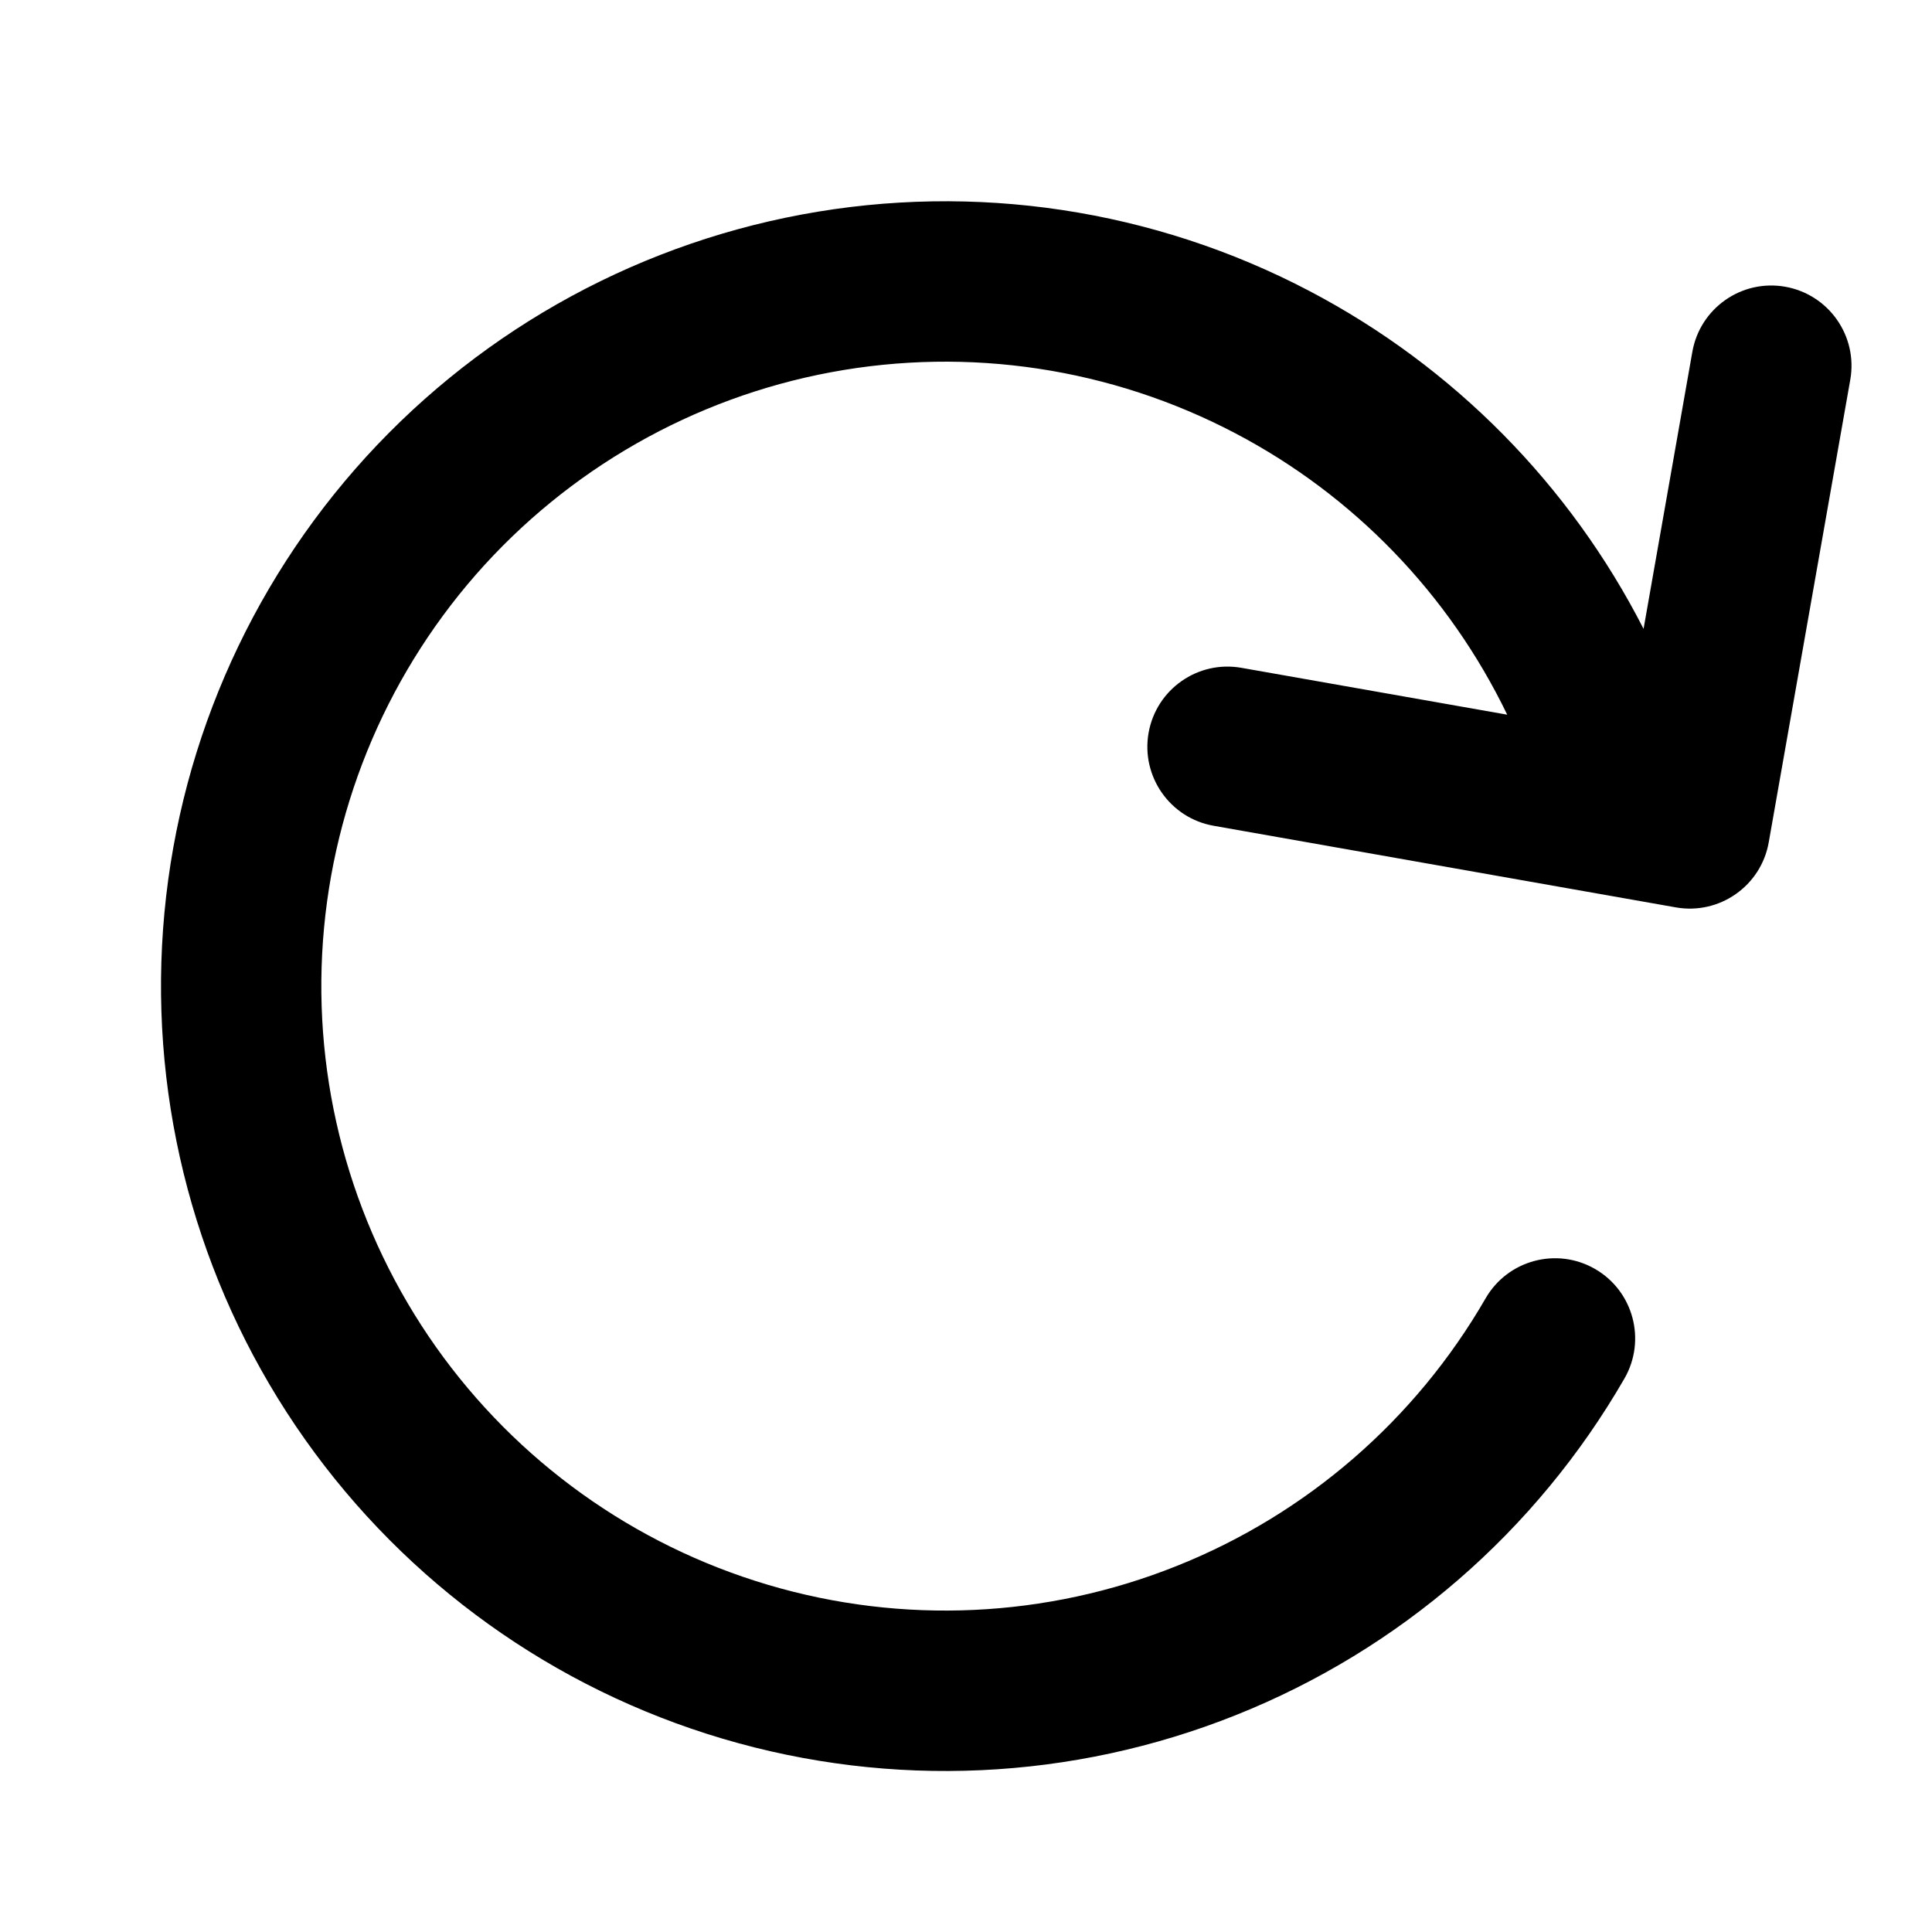
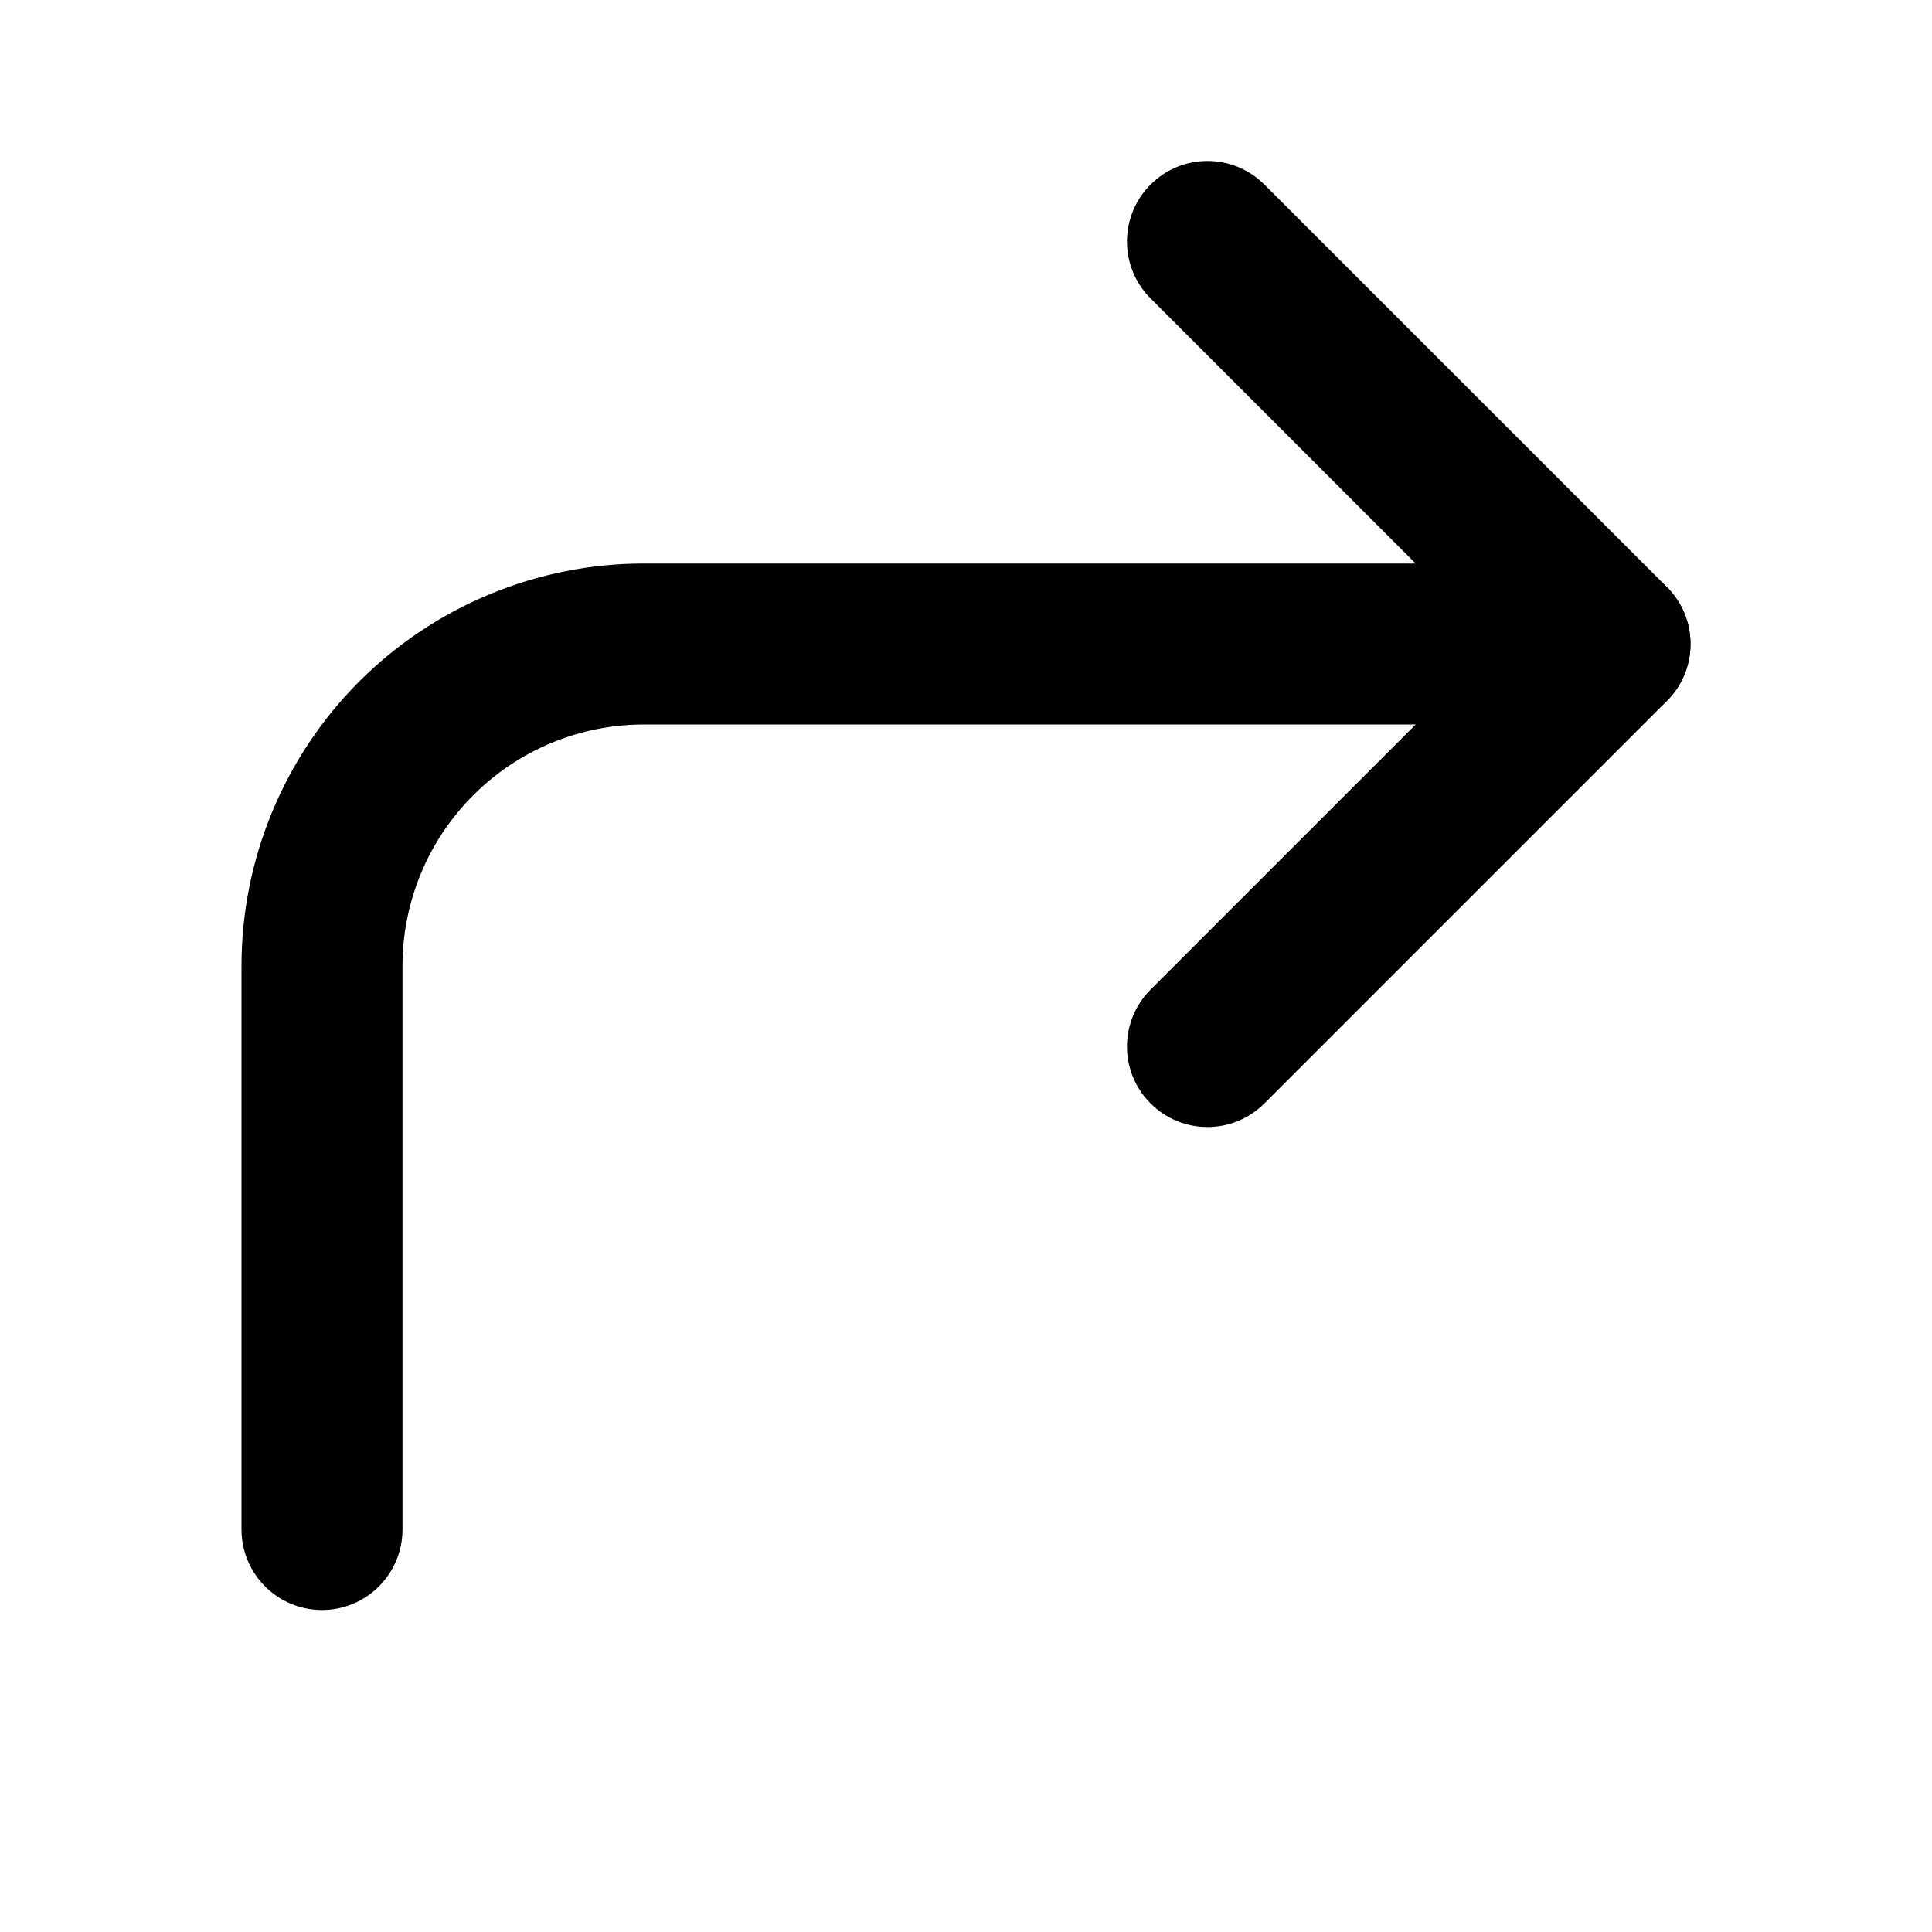
<svg xmlns="http://www.w3.org/2000/svg" width="24" height="24" viewBox="0 0 24 24" fill="none">
-   <path fill-rule="evenodd" clip-rule="evenodd" d="M20.417 7.812L21.023 4.37C21.119 3.828 21.635 3.466 22.177 3.562C22.718 3.658 23.08 4.174 22.985 4.716L21.972 10.463C21.877 11.005 21.36 11.367 20.819 11.272L15.076 10.258C14.535 10.163 14.173 9.646 14.268 9.104C14.364 8.562 14.88 8.2 15.422 8.296L18.723 8.878C18.001 7.382 16.818 6.155 15.345 5.382C13.803 4.572 12.035 4.305 10.323 4.624C8.612 4.943 7.058 5.829 5.911 7.139C4.765 8.45 4.092 10.109 4.002 11.848C3.912 13.588 4.409 15.307 5.414 16.73C6.42 18.152 7.874 19.194 9.543 19.688C11.212 20.183 12.999 20.1 14.615 19.454C16.232 18.809 17.584 17.637 18.455 16.128C18.73 15.652 19.339 15.489 19.815 15.764C20.291 16.039 20.454 16.648 20.179 17.125C19.085 19.021 17.386 20.494 15.354 21.305C13.322 22.117 11.076 22.221 8.978 21.599C6.88 20.978 5.052 19.668 3.789 17.881C2.525 16.093 1.9 13.932 2.013 11.745C2.126 9.558 2.972 7.474 4.413 5.826C5.855 4.179 7.808 3.066 9.959 2.665C12.11 2.264 14.333 2.599 16.27 3.617C18.056 4.555 19.503 6.023 20.417 7.812Z" fill="#000" />
+   <path fill-rule="evenodd" clip-rule="evenodd" d="M14.293 13.707C13.902 13.317 13.902 12.683 14.293 12.293L18.586 8L14.293 3.707C13.902 3.317 13.902 2.683 14.293 2.293C14.683 1.902 15.317 1.902 15.707 2.293L20.707 7.293C21.098 7.683 21.098 8.317 20.707 8.707L15.707 13.707C15.317 14.098 14.683 14.098 14.293 13.707Z" fill="#000" />
+   <path fill-rule="evenodd" clip-rule="evenodd" d="M4 20C3.448 20 3 19.552 3 19V12C3 10.674 3.527 9.402 4.464 8.464C5.402 7.527 6.674 7 8 7L20 7C20.552 7 21 7.448 21 8C21 8.552 20.552 9 20 9L8 9C7.204 9 6.441 9.316 5.879 9.879C5.316 10.441 5 11.204 5 12V19C5 19.552 4.552 20 4 20Z" fill="#000" />
</svg>
